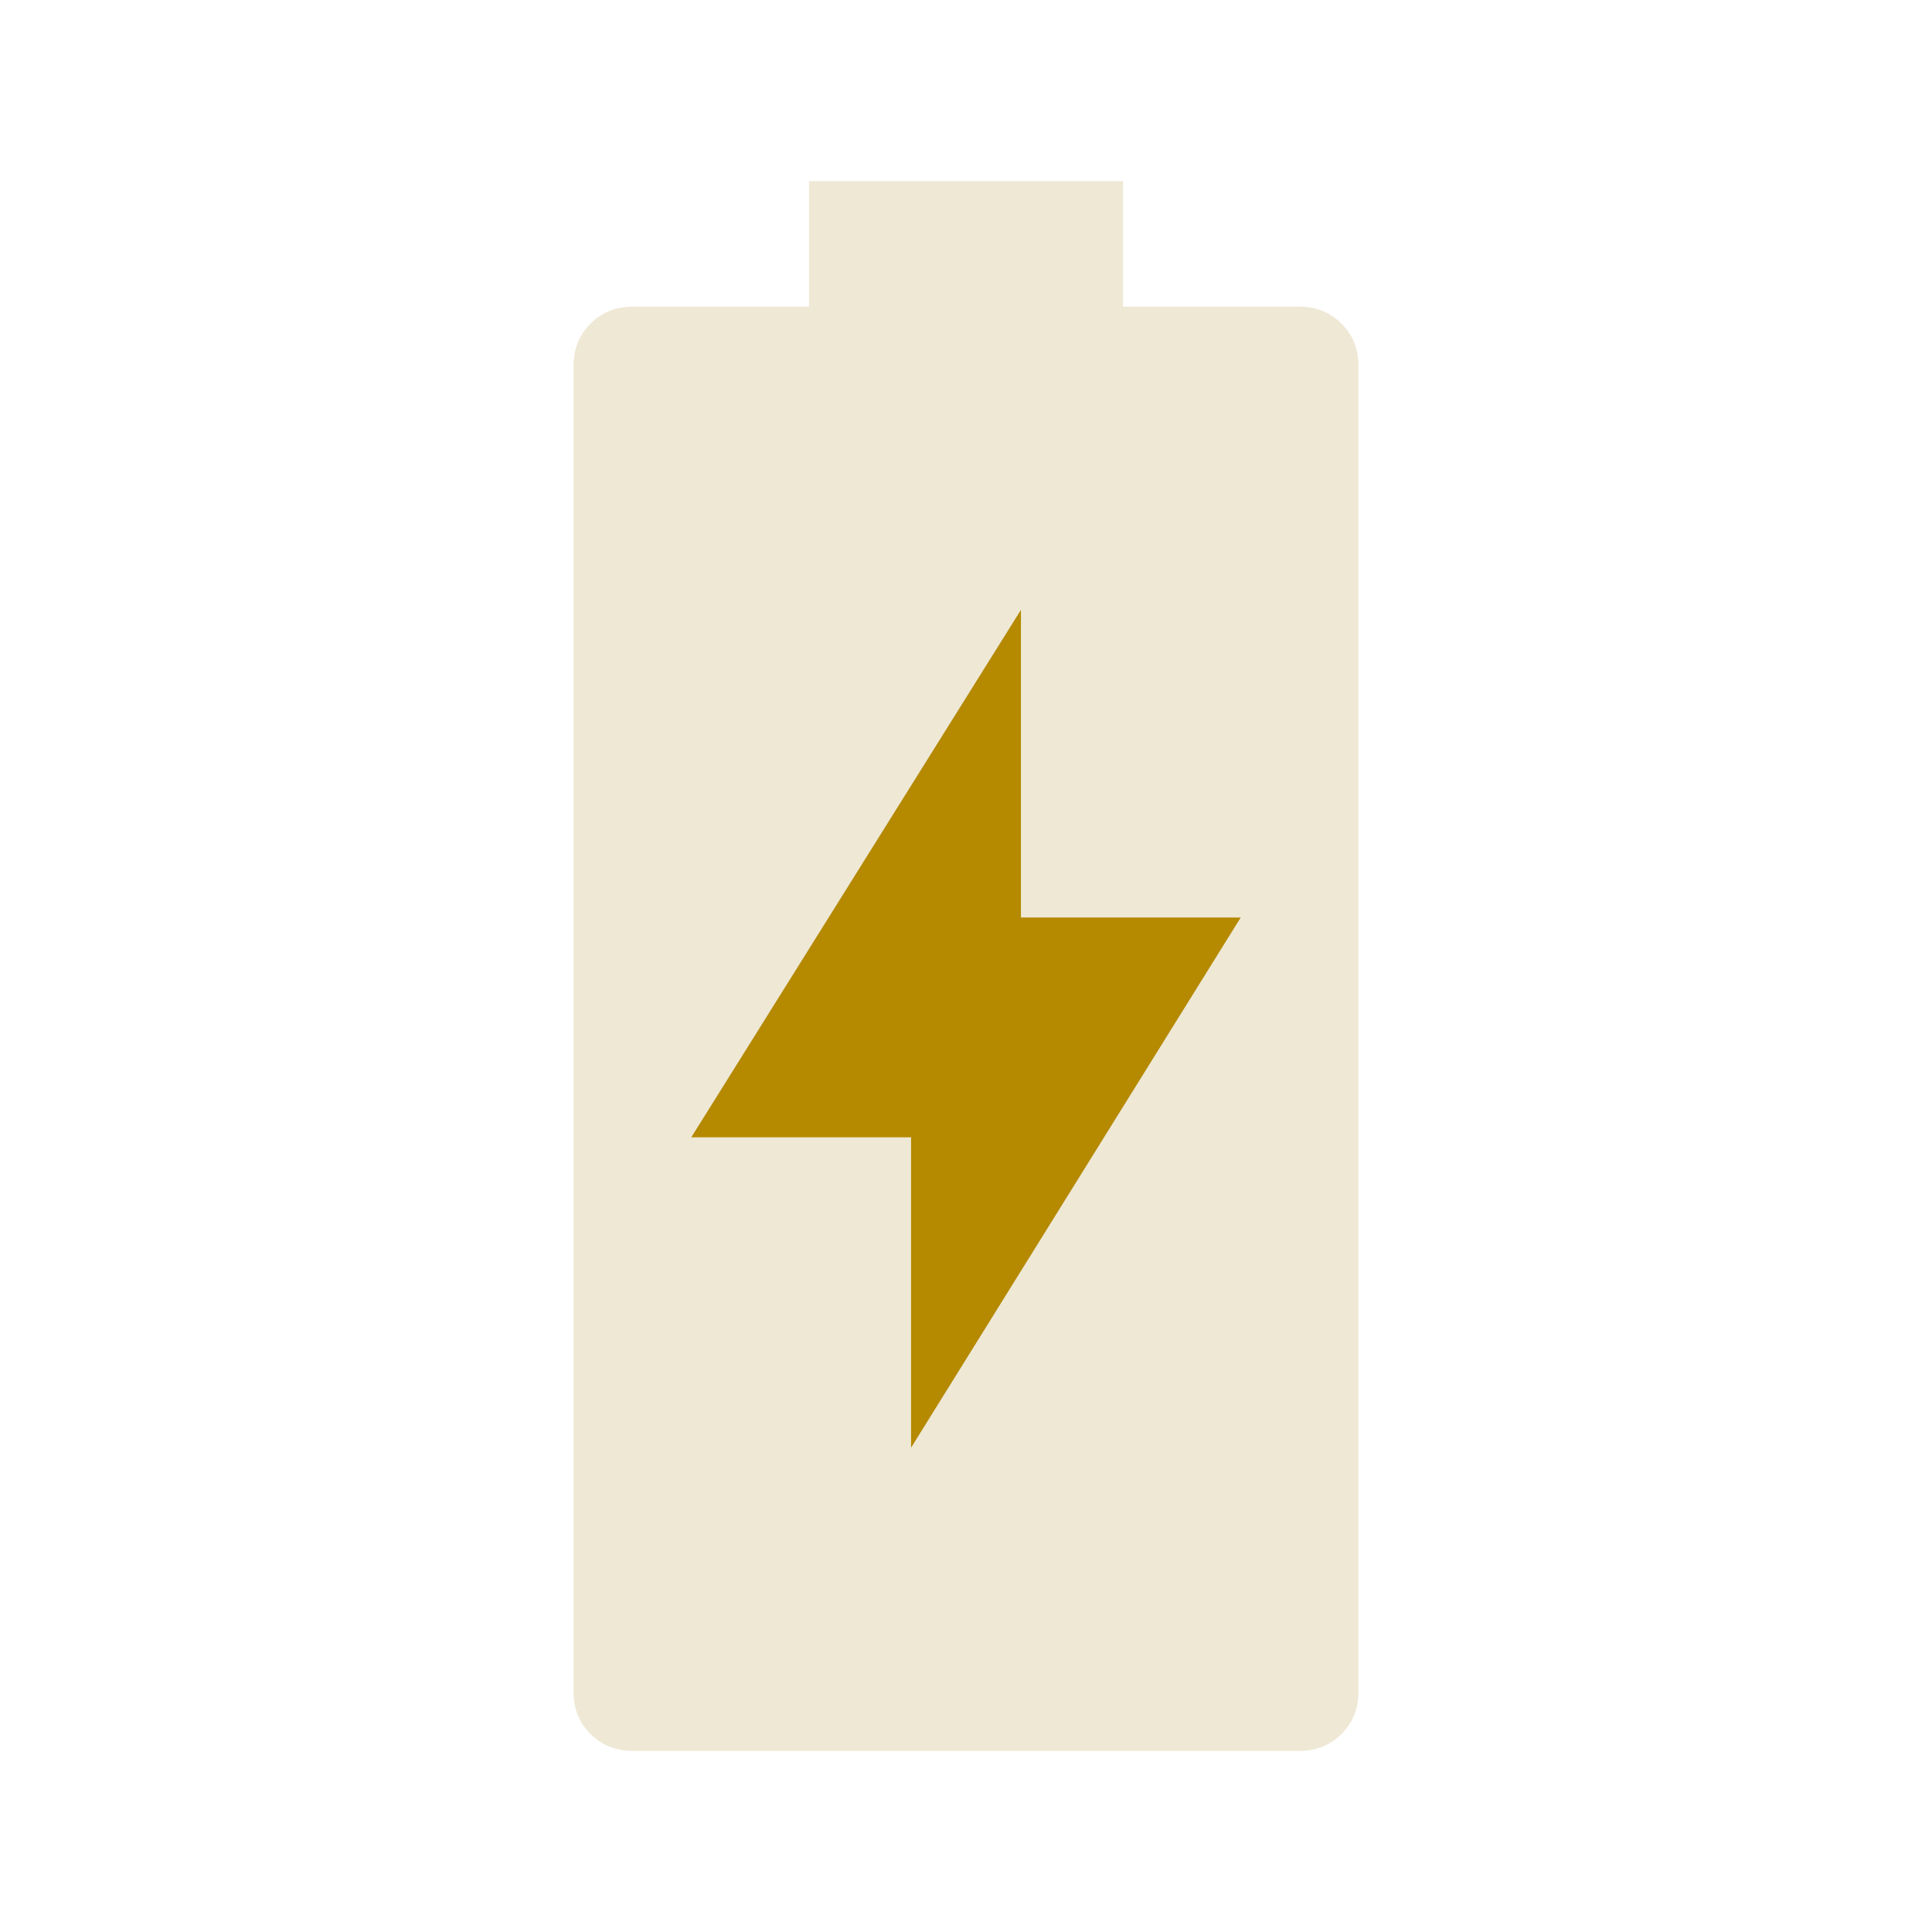
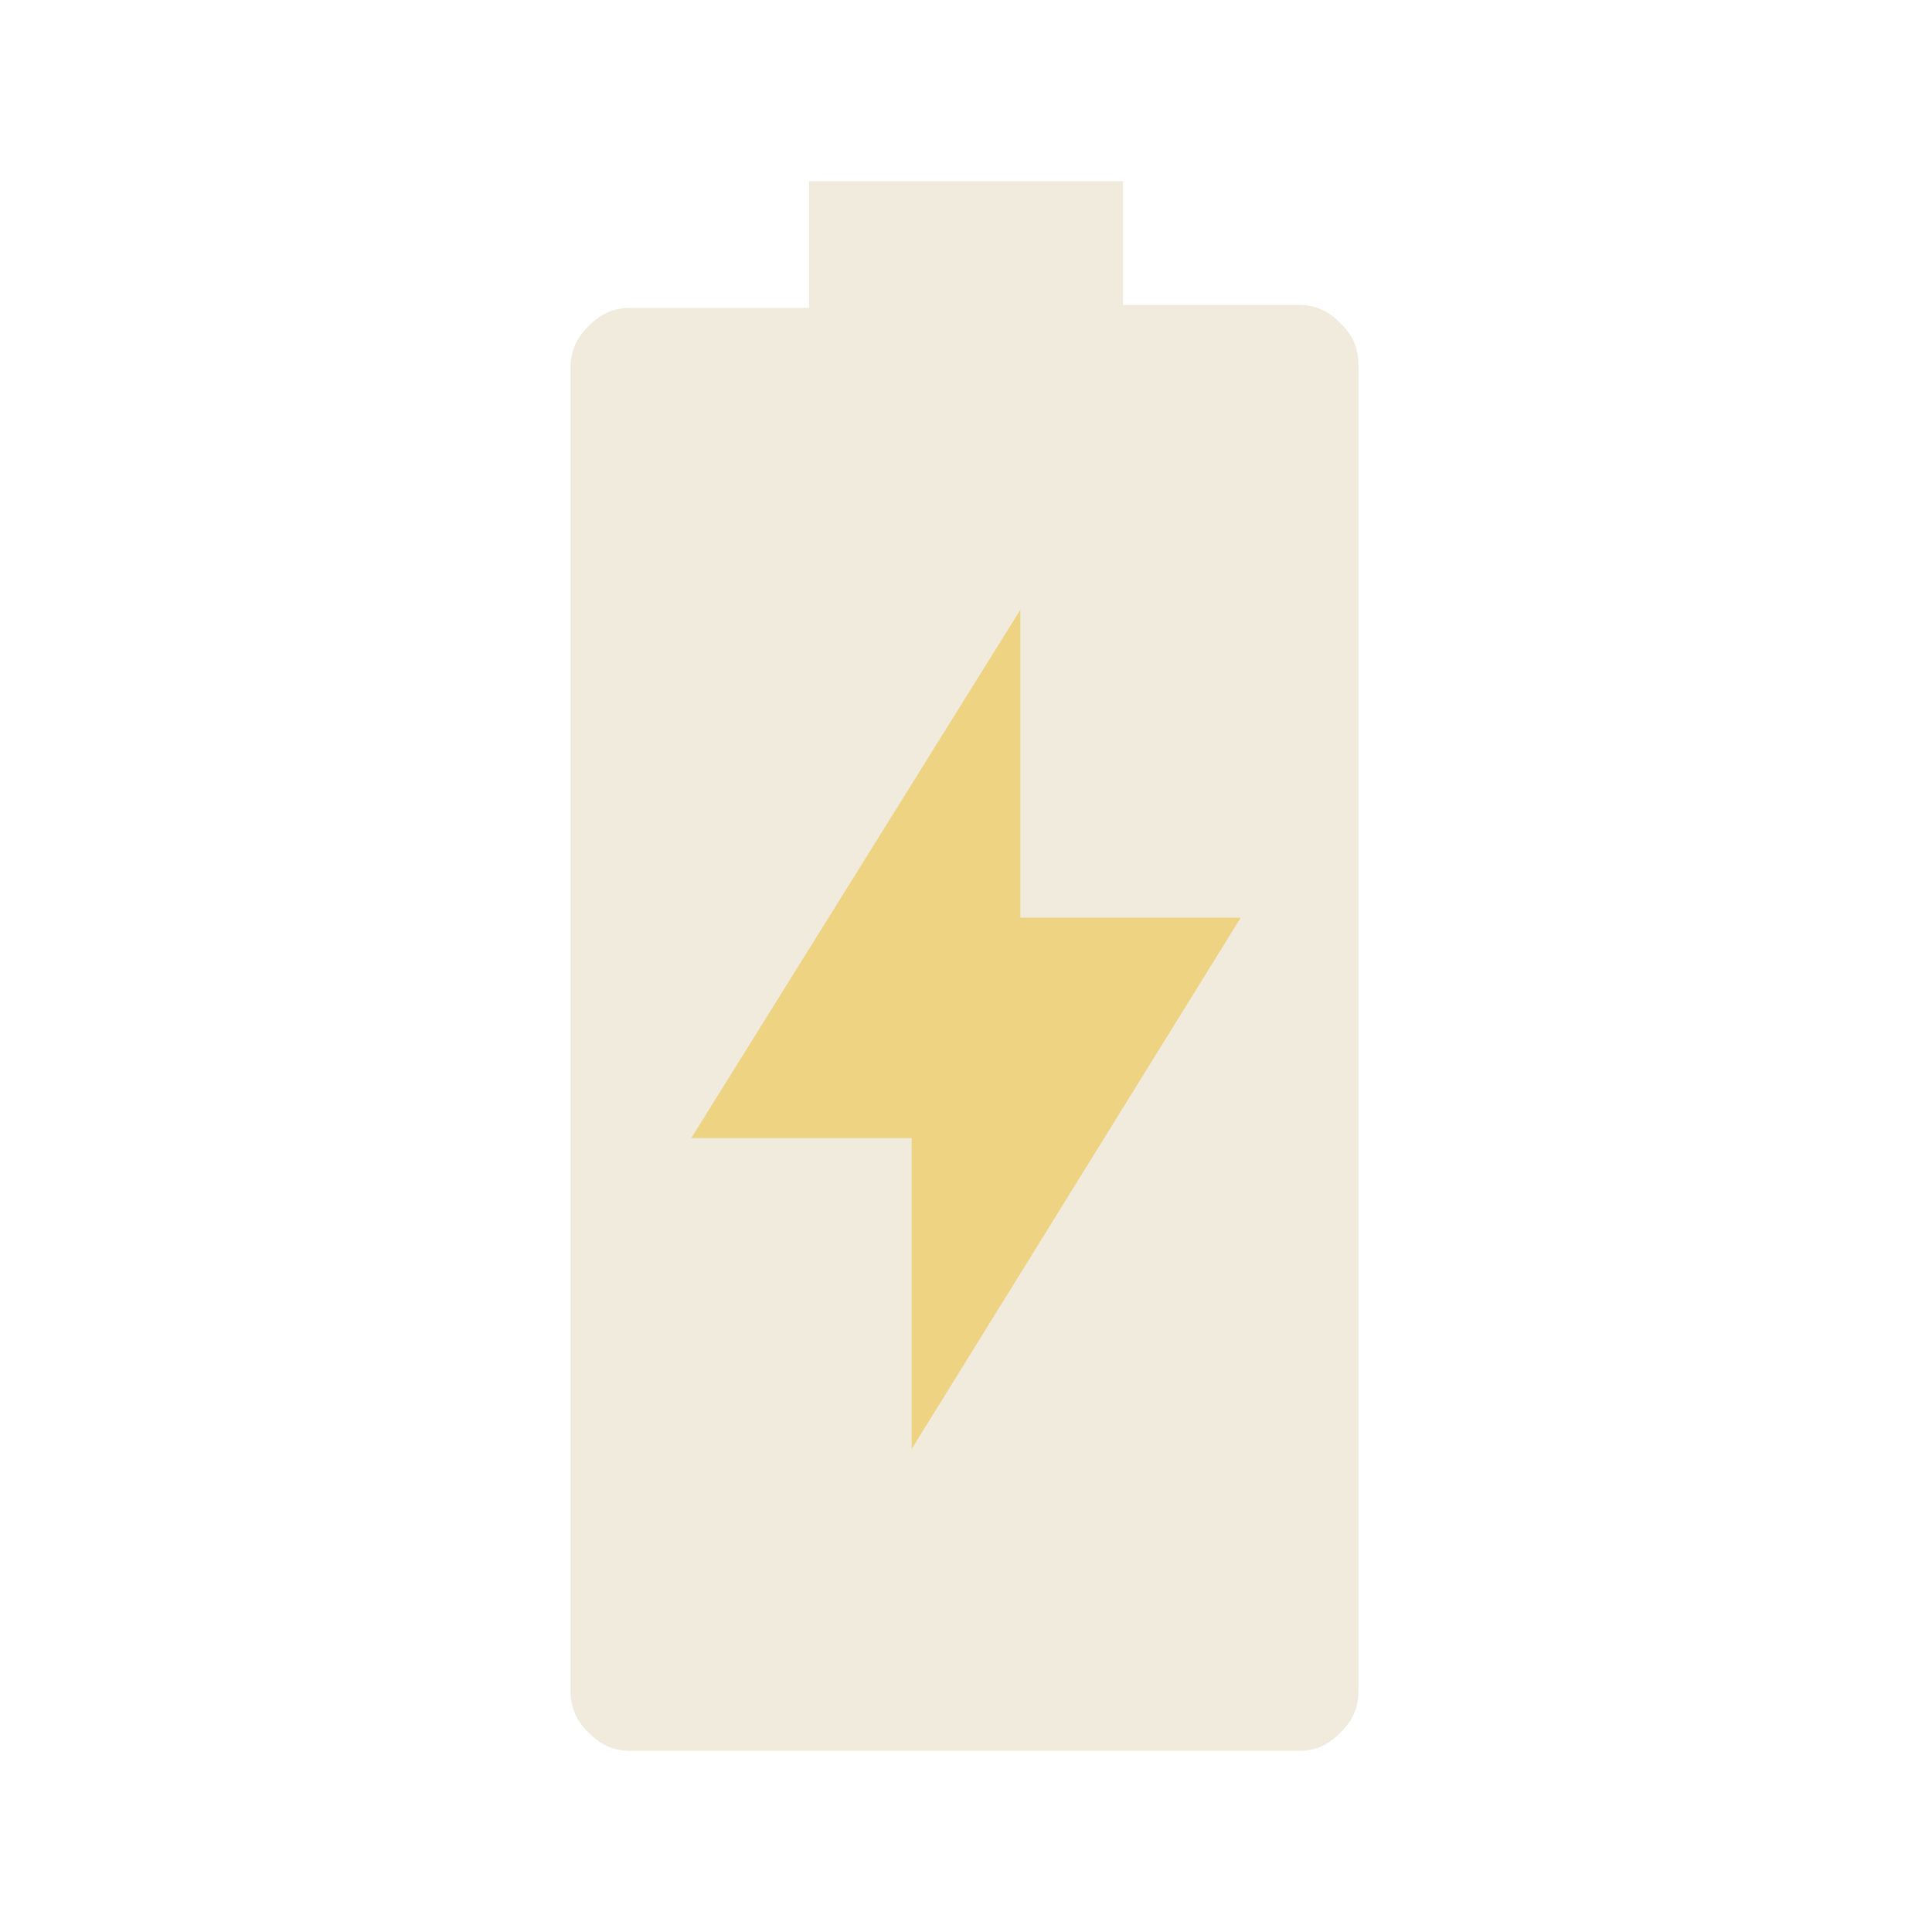
- <svg xmlns="http://www.w3.org/2000/svg" width="64" height="64" viewBox="0 0 64 64" version="1.1" id="svg10">
-   <defs id="defs14" />
-   <path d="M 45,12.11 C 45,11.557 44.813,11.094 44.439,10.721 44.066,10.347 43.602,10.16 43.05,10.16 H 37.2 V 6 H 26.8 V 10.16 h -5.85 c -0.552,0 -1.016,0.187 -1.39,0.561 C 19.187,11.094 19,11.557 19,12.11 V 56.05 c 0,0.552 0.187,1.016 0.56,1.39 C 19.934,57.813 20.398,58 20.95,58 h 22.1 c 0.552,0 1.016,-0.187 1.389,-0.56 C 44.813,57.066 45,56.602 45,56.05 Z" id="path182" style="font-variation-settings:normal;opacity:0.998;vector-effect:none;fill:#eee8d5;fill-opacity:1;stroke:none;stroke-width:1;stroke-linecap:round;stroke-linejoin:round;stroke-miterlimit:4;stroke-dasharray:none;stroke-dashoffset:0;stroke-opacity:1;-inkscape-stroke:none;stop-color:#000000;stop-opacity:1" />
-   <path d="M 30.18,47.957 V 37.674 H 22.9 L 33.82,20.203 V 30.394 H 41.1 Z" id="path1618" style="font-variation-settings:normal;vector-effect:none;fill:#b58900;fill-opacity:1;stroke:none;stroke-width:4;stroke-linecap:round;stroke-linejoin:round;stroke-miterlimit:4;stroke-dasharray:none;stroke-dashoffset:0;stroke-opacity:1;-inkscape-stroke:none;stop-color:#000000" />
+ <svg xmlns="http://www.w3.org/2000/svg" version="1.1" id="svg10" x="0px" y="0px" viewBox="0 0 64 64" style="enable-background:new 0 0 64 64;" xml:space="preserve">
+   <style type="text/css">
+ 	.st0{opacity:0.998;fill:#F0EBDC;enable-background:new    ;}
+ 	.st1{fill:#EED383;}
+ </style>
+   <path id="path182" class="st0" d="M45,12.1c0-0.6-0.2-1-0.6-1.4c-0.4-0.4-0.8-0.6-1.4-0.6  h-5.8V6H26.8v4.2h-5.9c-0.6,0-1,0.2-1.4,0.6c-0.4,0.4-0.6,0.8-0.6,1.4V56c0,0.6,0.2,1,0.6,1.4c0.4,0.4,0.8,0.6,1.4,0.6h22.1  c0.6,0,1-0.2,1.4-0.6c0.4-0.4,0.6-0.8,0.6-1.4V12.1z" />
+   <path id="path1618" class="st1" d="M30.2,48V37.7h-7.3l10.9-17.5v10.2h7.3L30.2,48z" />
</svg>
